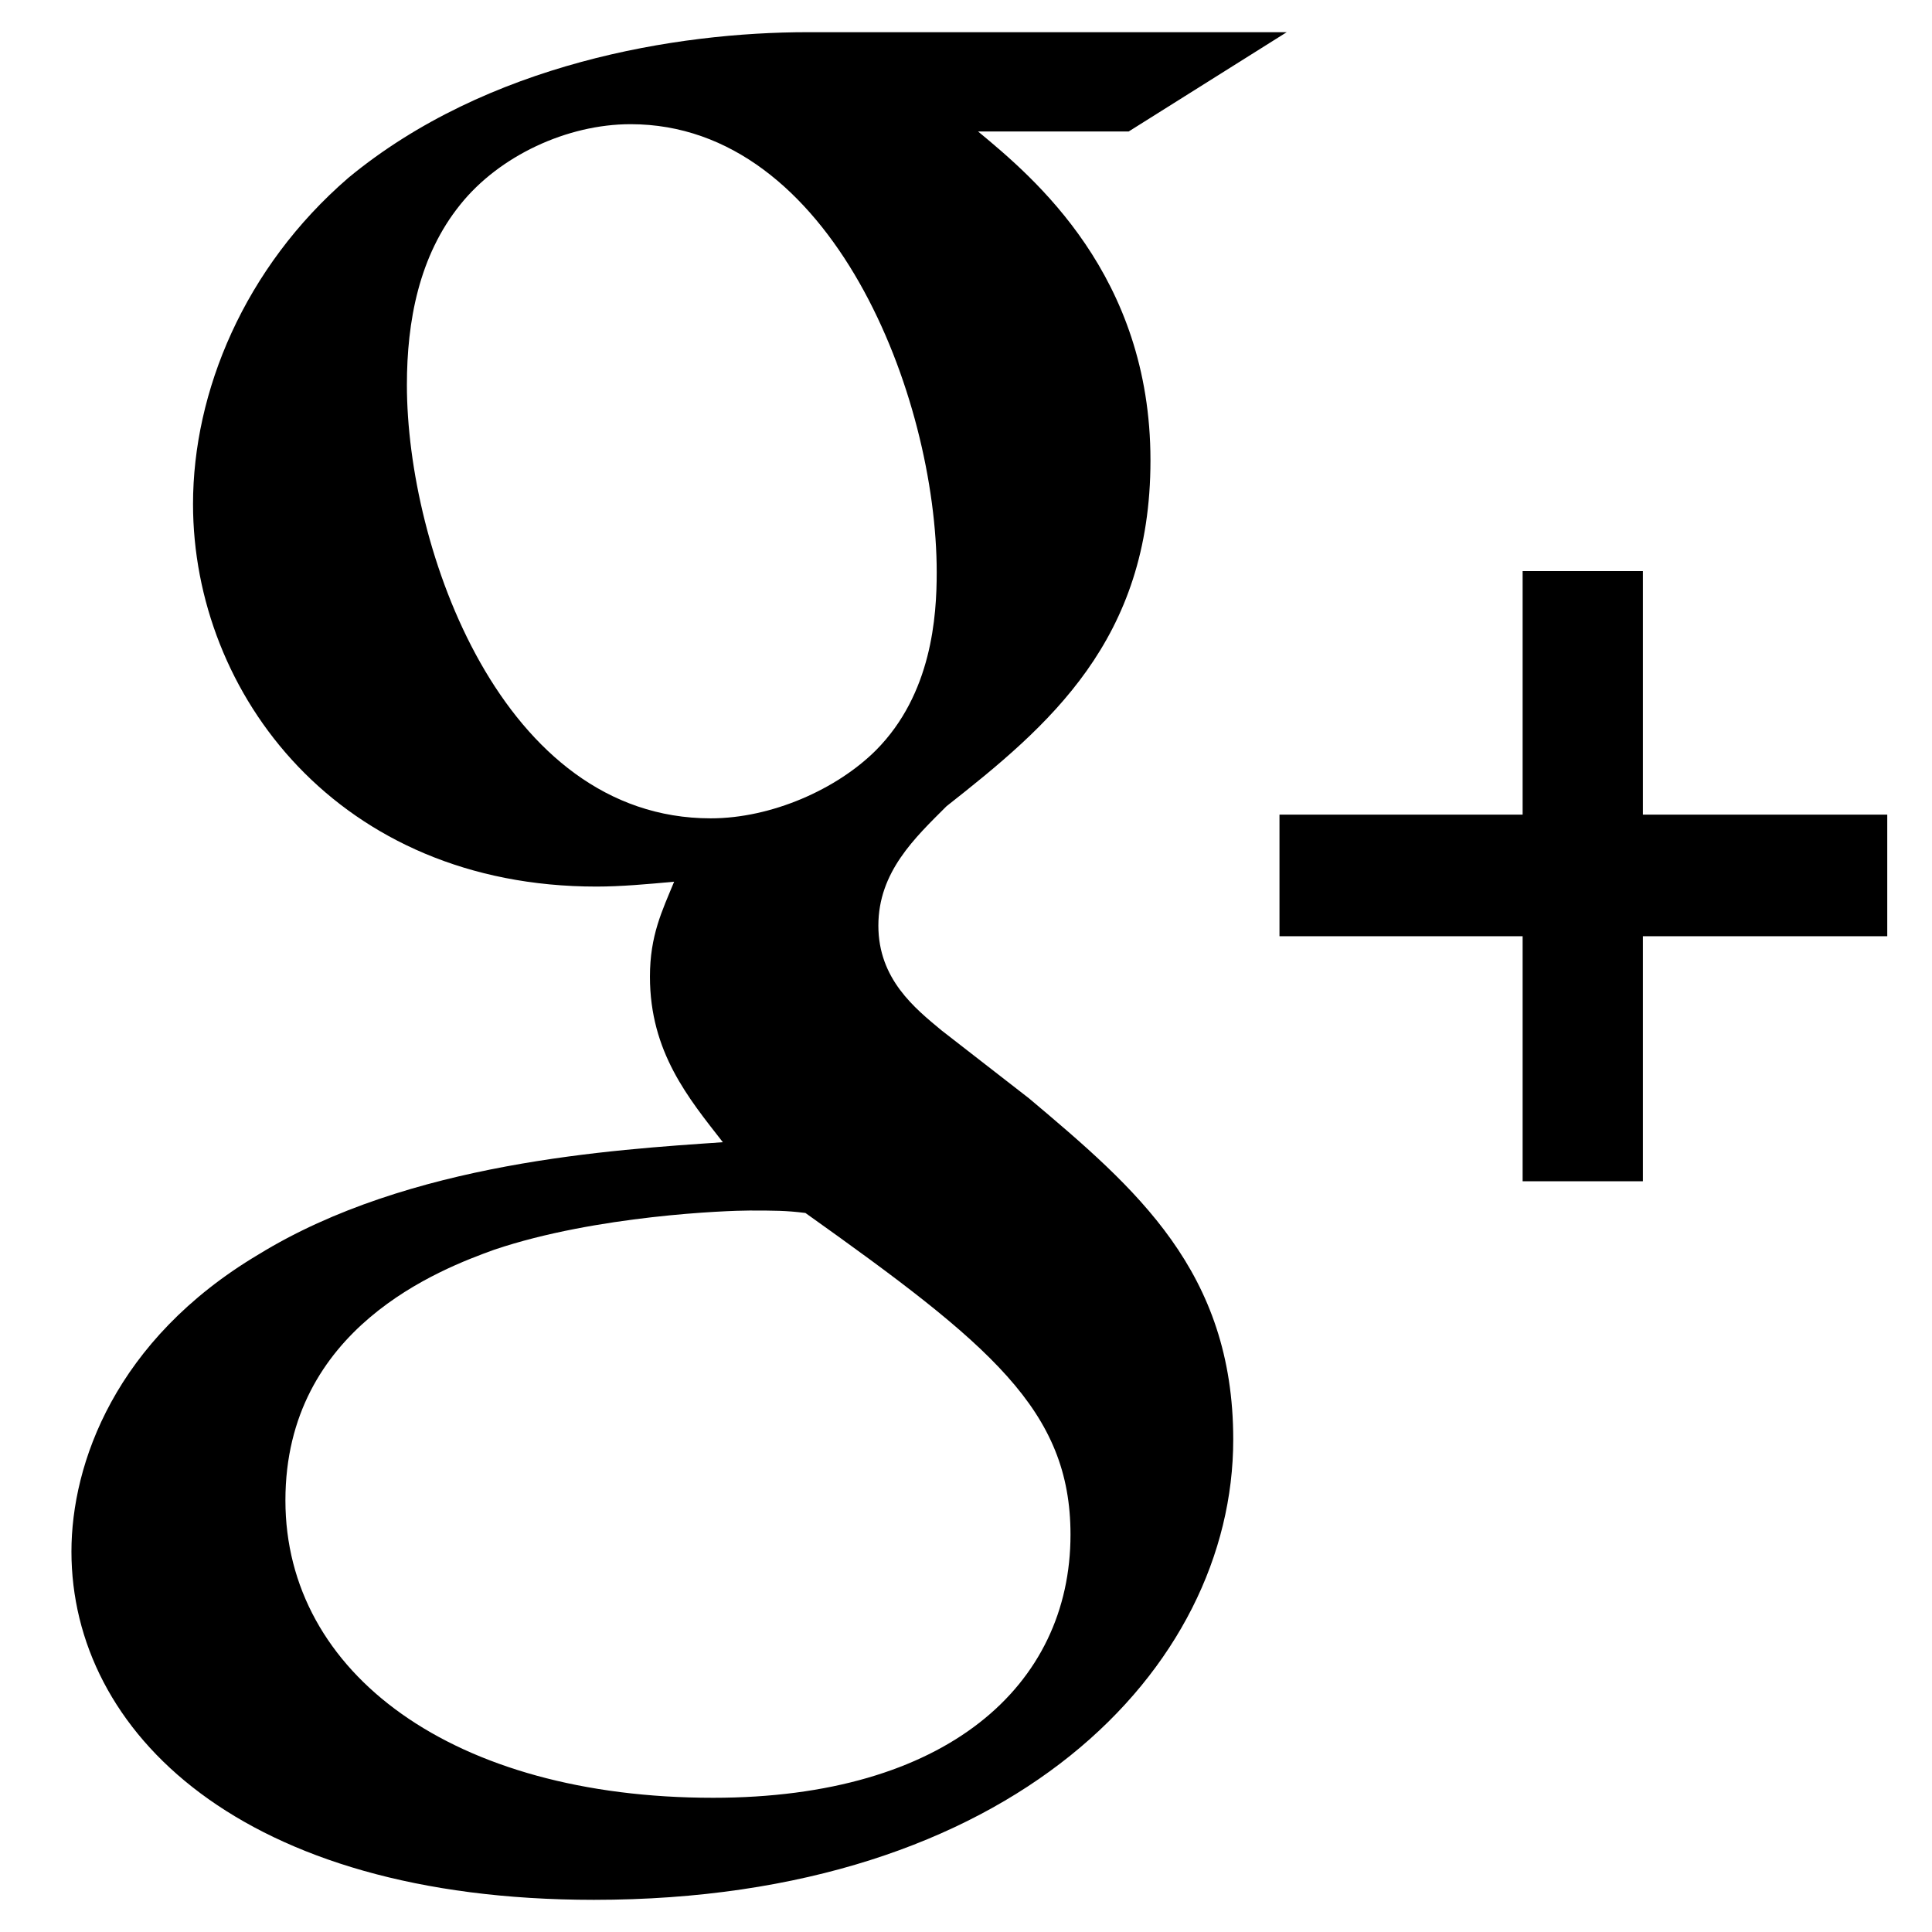
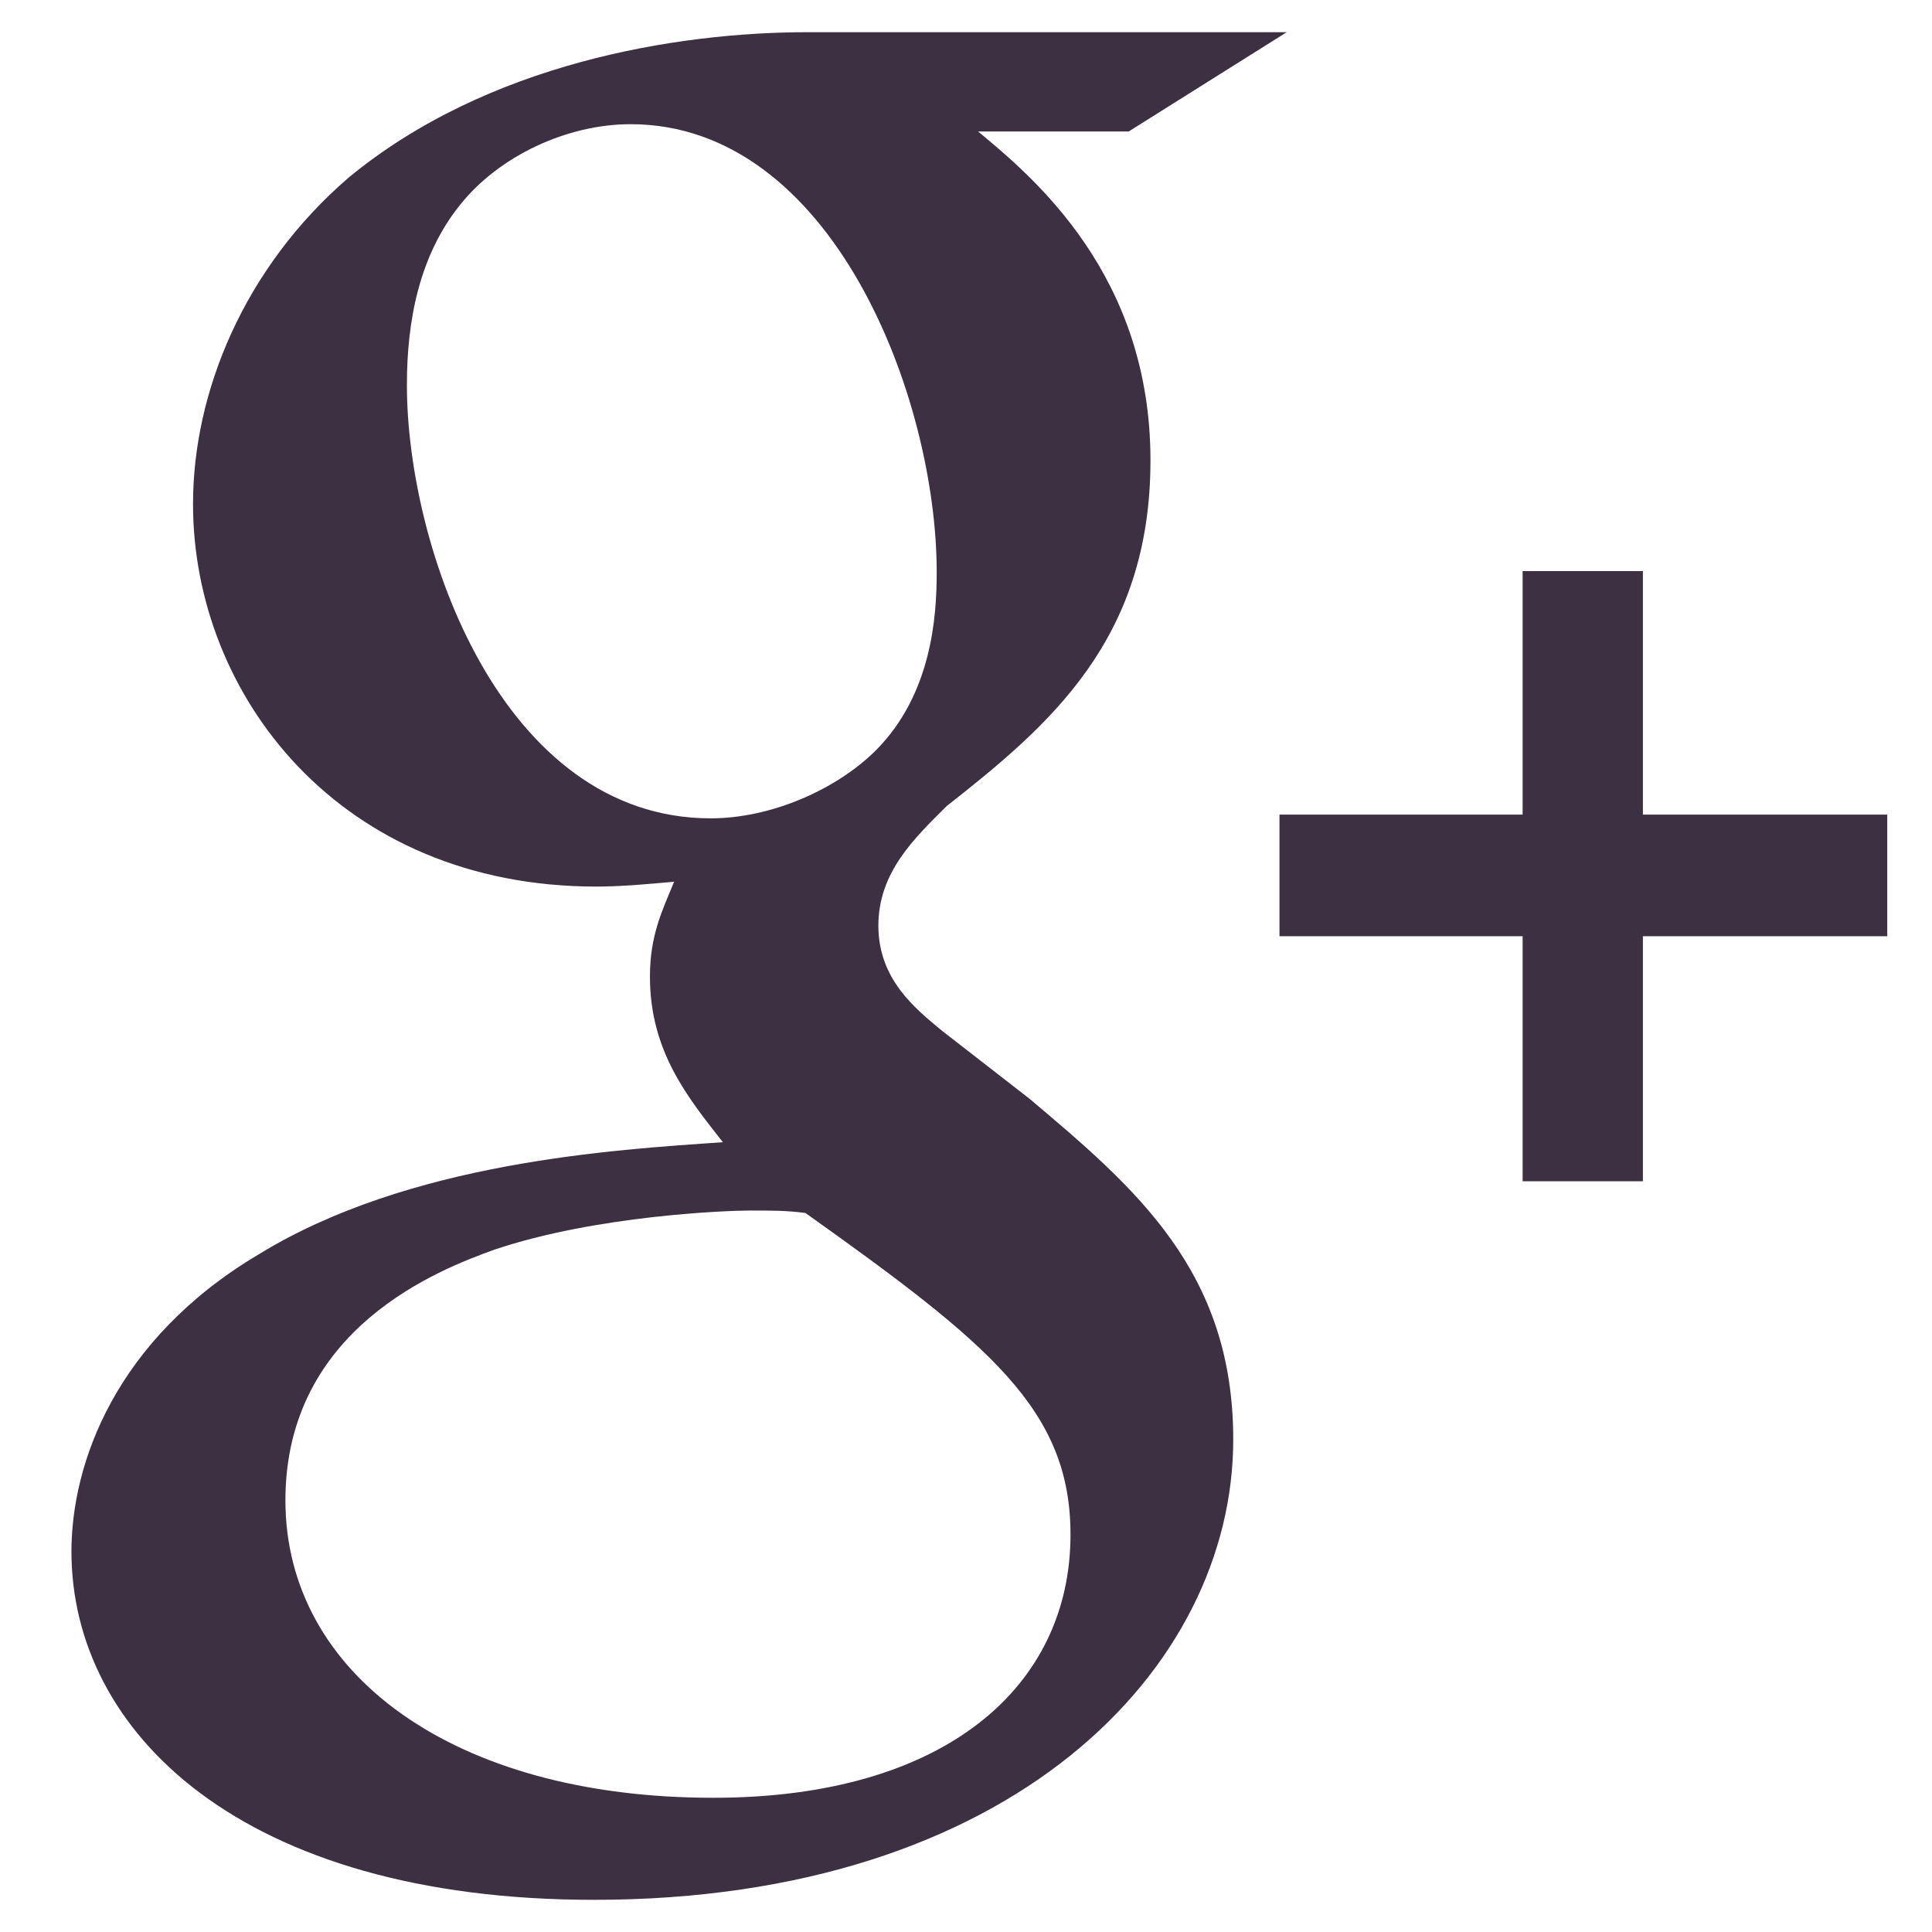
<svg xmlns="http://www.w3.org/2000/svg" version="1.1" id="Layer_1" x="0px" y="0px" width="100px" height="100px" viewBox="0 0 100 100" enable-background="new 0 0 100 100" xml:space="preserve">
-   <g>
+   <g fill="#3D3042">
    <path d="M53.267,56.855l-4.533-3.522c-1.38-1.144-3.27-2.656-3.27-5.422c0-2.778,1.889-4.544,3.527-6.18 c5.28-4.157,10.557-8.581,10.557-17.903c0-9.586-6.031-14.629-8.923-17.022h7.795l8.181-5.14H41.816 c-6.801,0-16.603,1.608-23.779,7.533c-5.408,4.666-8.046,11.099-8.046,16.892c0,9.831,7.548,19.798,20.88,19.798 c1.259,0,2.636-0.124,4.022-0.252c-0.623,1.515-1.252,2.777-1.252,4.917c0,3.905,2.006,6.299,3.774,8.567 c-5.663,0.39-16.237,1.018-24.033,5.809c-7.424,4.415-9.684,10.84-9.684,15.376c0,9.335,8.8,18.029,27.045,18.029 c21.636,0,33.089-11.971,33.089-23.823C63.834,65.804,58.803,61.519,53.267,56.855z M36.788,42.357 c-10.824,0-15.727-13.992-15.727-22.434c0-3.288,0.623-6.682,2.763-9.333c2.019-2.524,5.533-4.162,8.814-4.162 c10.434,0,15.846,14.118,15.846,23.197c0,2.271-0.251,6.296-3.144,9.207C43.317,40.853,39.931,42.357,36.788,42.357z  M36.912,93.053c-13.46,0-22.139-6.438-22.139-15.392c0-8.949,8.048-11.977,10.816-12.979c5.281-1.778,12.076-2.025,13.21-2.025 c1.258,0,1.887,0,2.889,0.126c9.568,6.81,13.721,10.203,13.721,16.65C55.41,87.239,48.992,93.053,36.912,93.053z" />
    <polygon points="85.036,42.165 85.036,29.56 78.811,29.56 78.811,42.165 66.226,42.165 66.226,48.459 78.811,48.459 78.811,61.142 85.036,61.142 85.036,48.459 97.684,48.459 97.684,42.165" />
  </g>
</svg>
